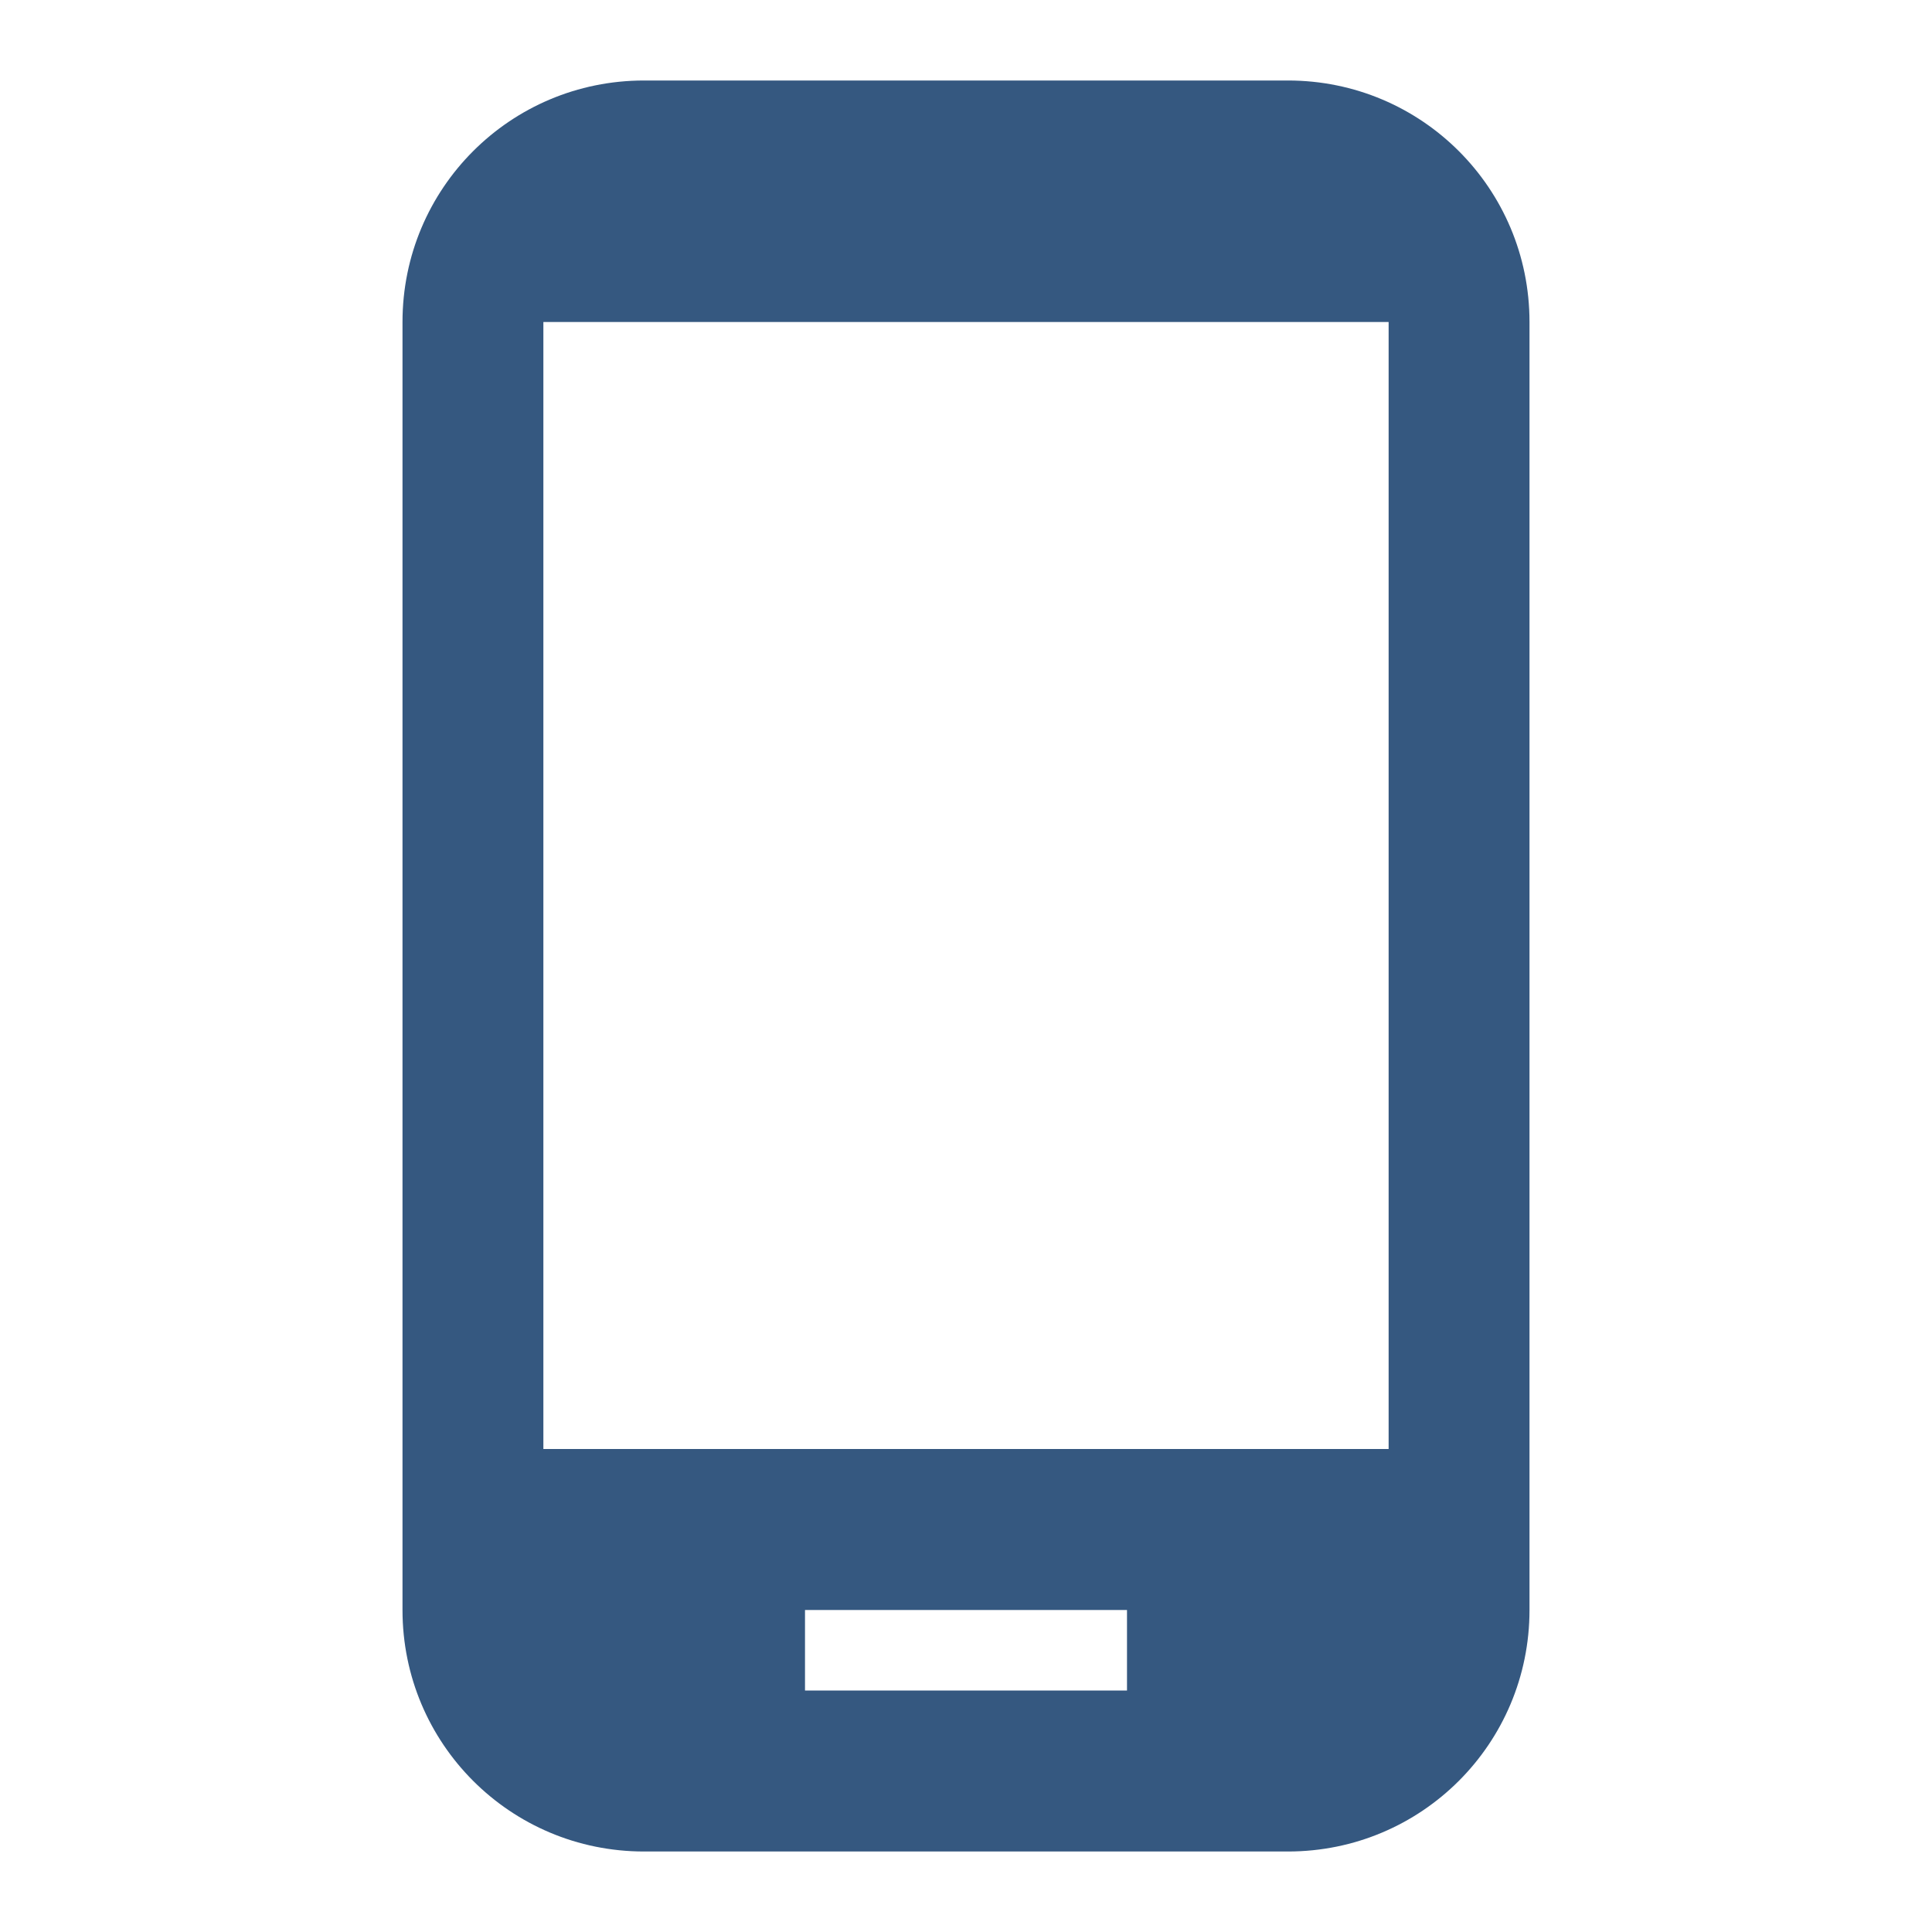
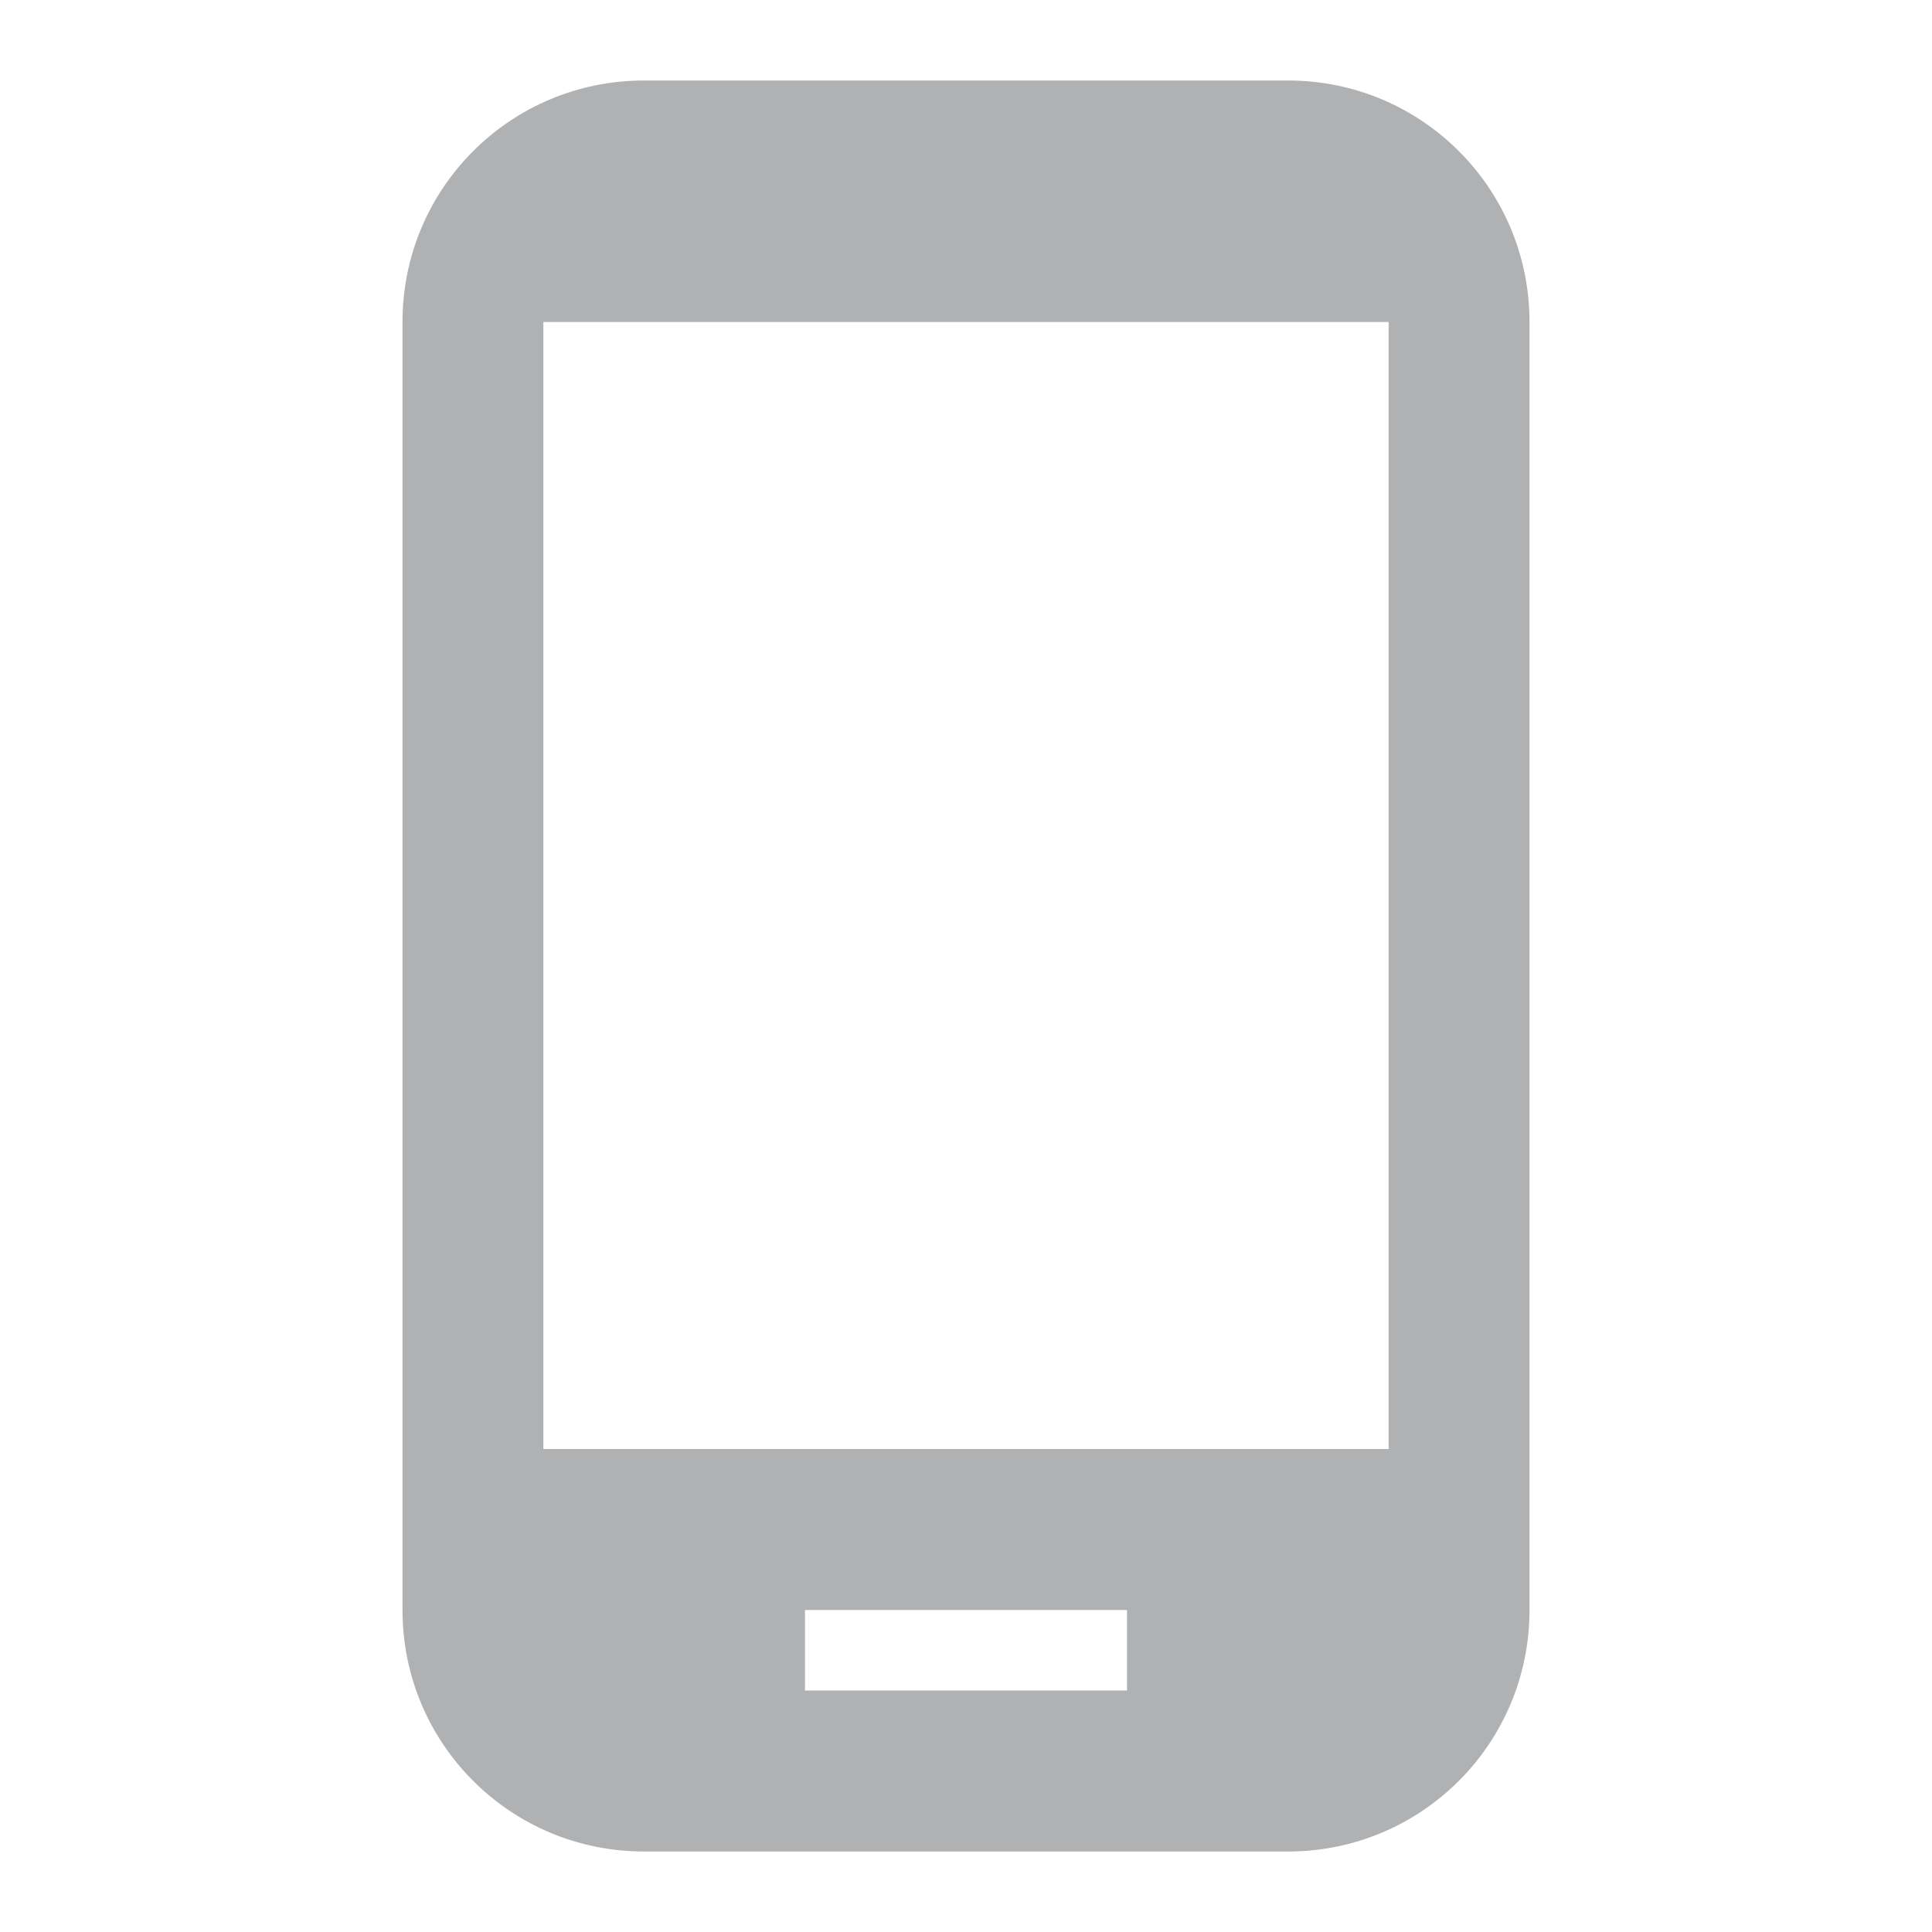
<svg xmlns="http://www.w3.org/2000/svg" fill="#000000" height="48" viewBox="0 0 48 48" width="48" transform="scale(2,2)" id="svg3089" version="1.1">
  <defs id="defs3097" />
-   <path d="M16 1H8C6.34 1 5 2.34 5 4v16c0 1.66 1.34 3 3 3h8c1.66 0 3-1.34 3-3V4c0-1.66-1.34-3-3-3zm-2 20h-4v-1h4v1zm3.25-3H6.75V4h10.5v14z" id="path3091" style="fill:#355880;fill-opacity:1" />
+   <path d="M16 1H8C6.34 1 5 2.34 5 4v16c0 1.66 1.34 3 3 3h8c1.66 0 3-1.34 3-3V4c0-1.66-1.34-3-3-3zm-2 20h-4v-1h4v1zm3.25-3H6.75V4h10.5v14z" id="path3091" style="fill:#AFB1B3;fill-opacity:1" />
  <path d="M0 0h24v24H0z" fill="none" id="path3093" />
</svg>
